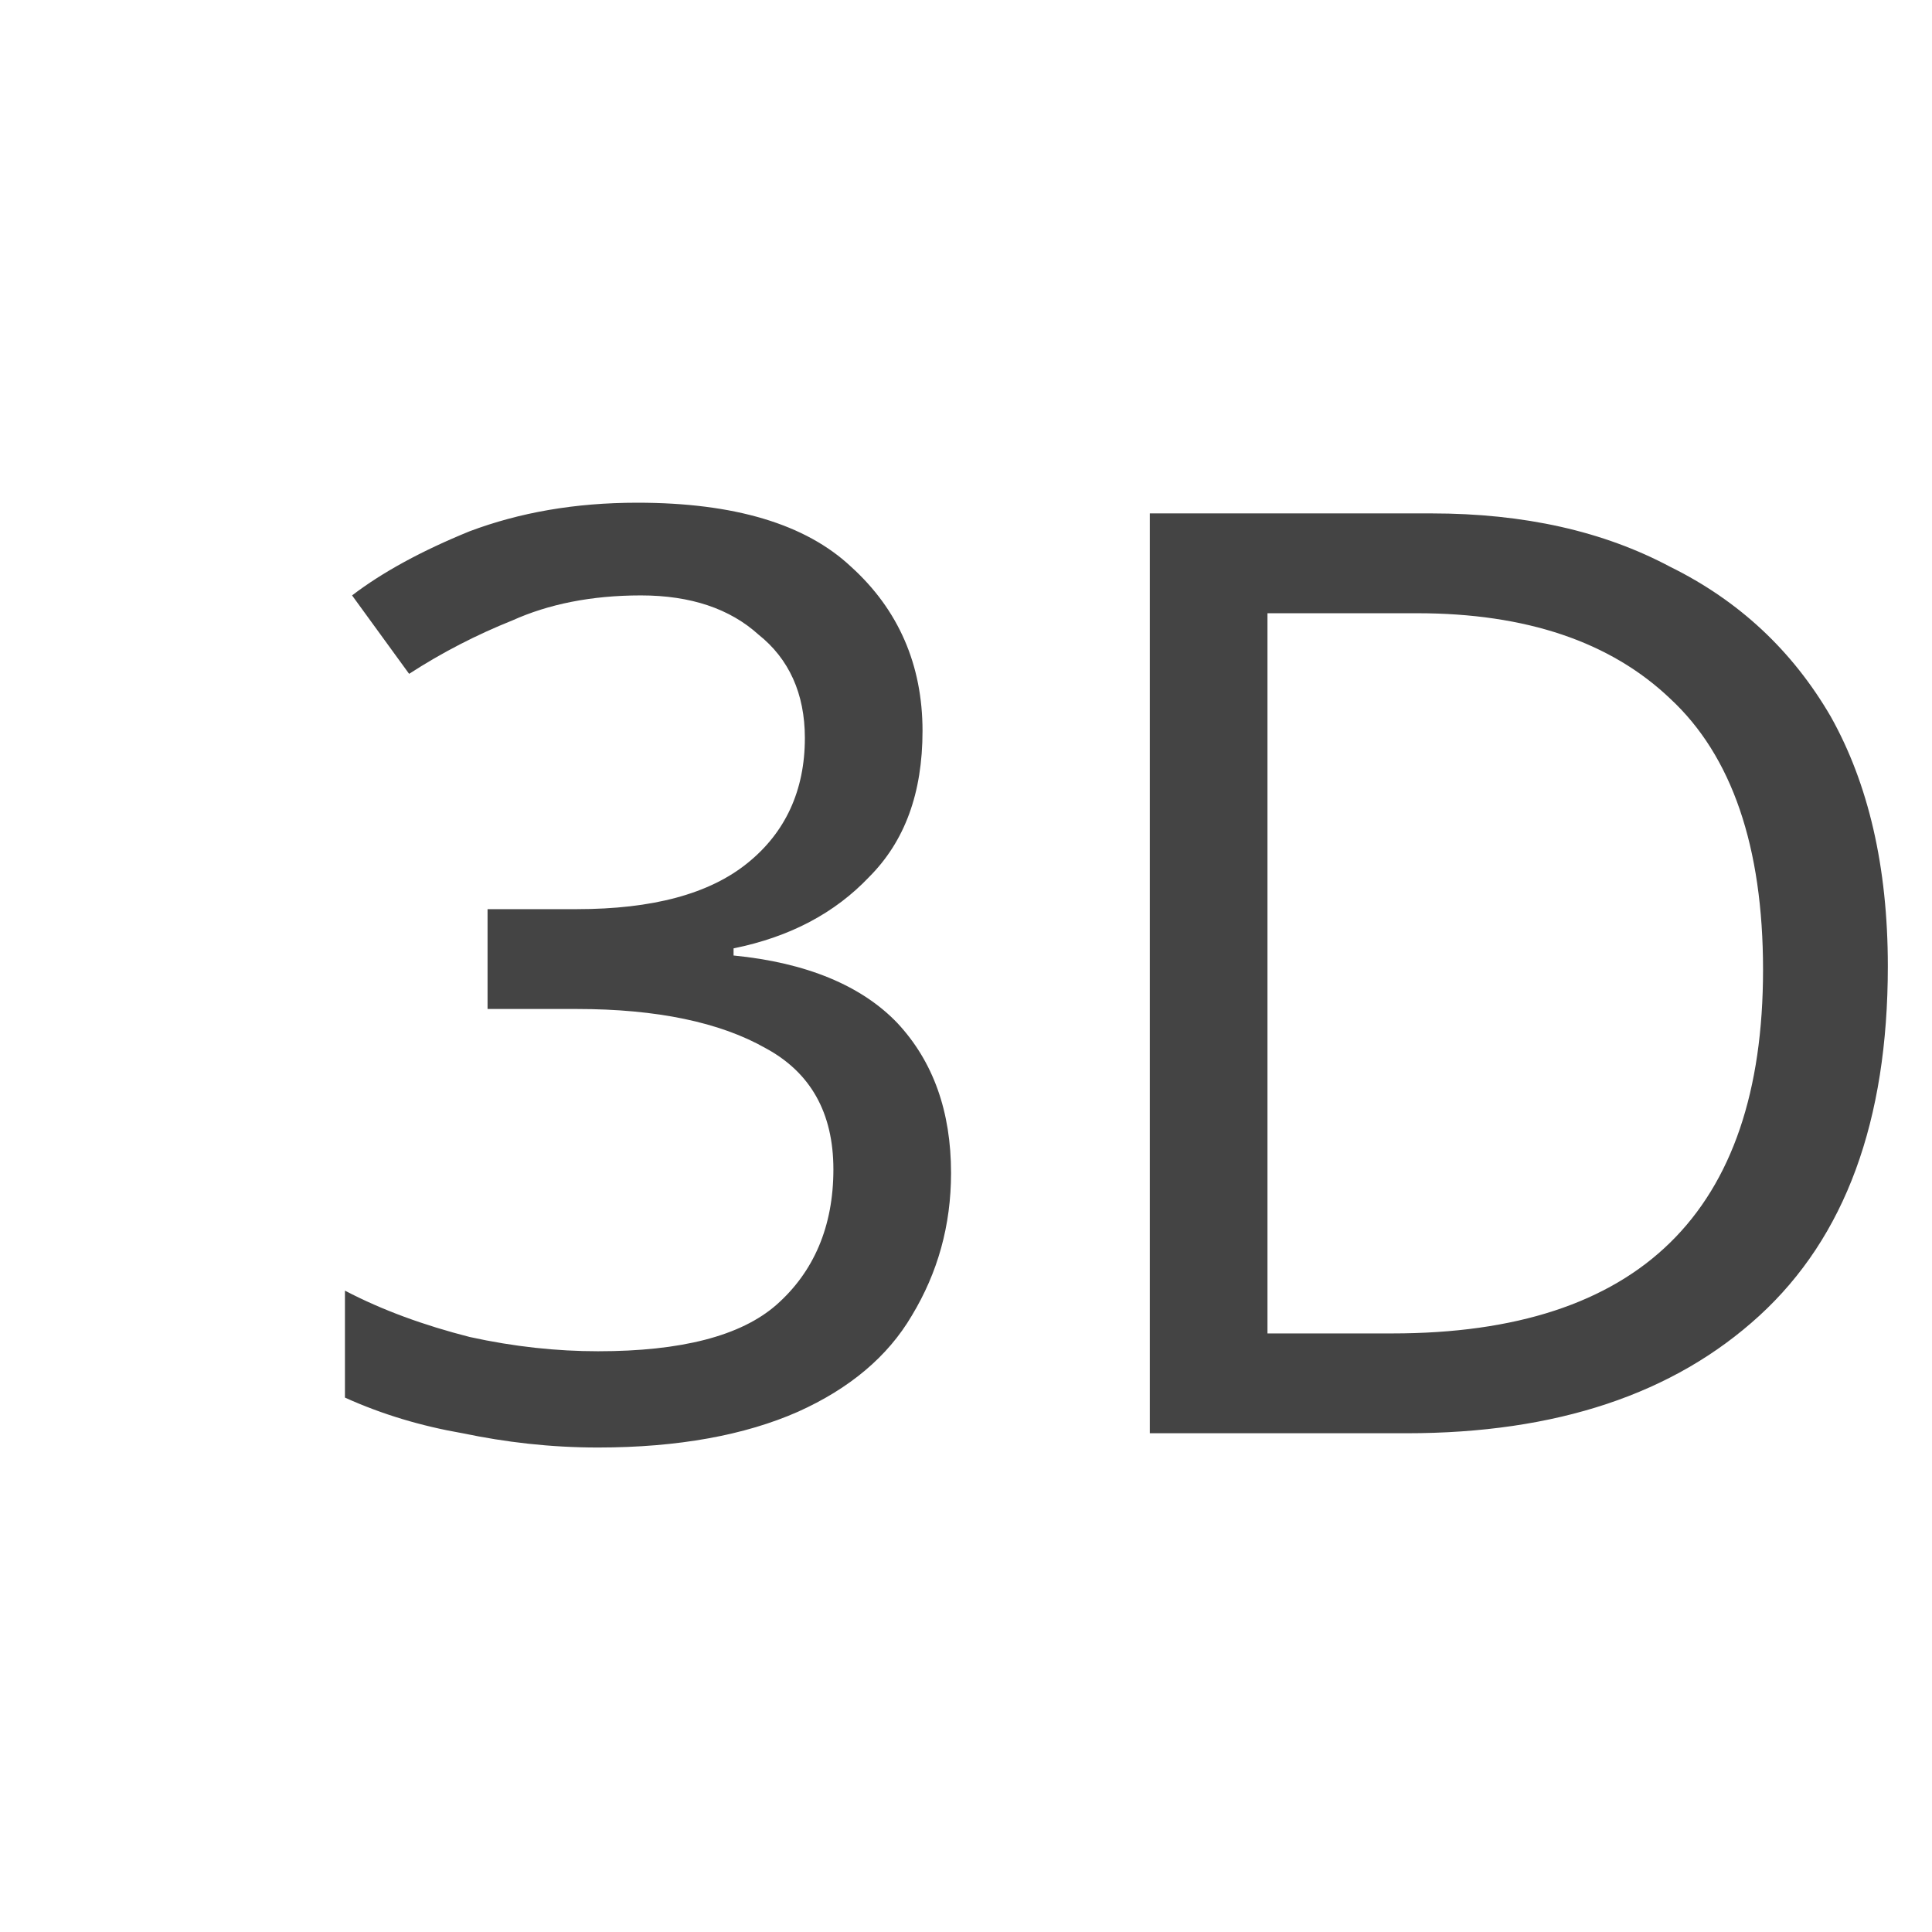
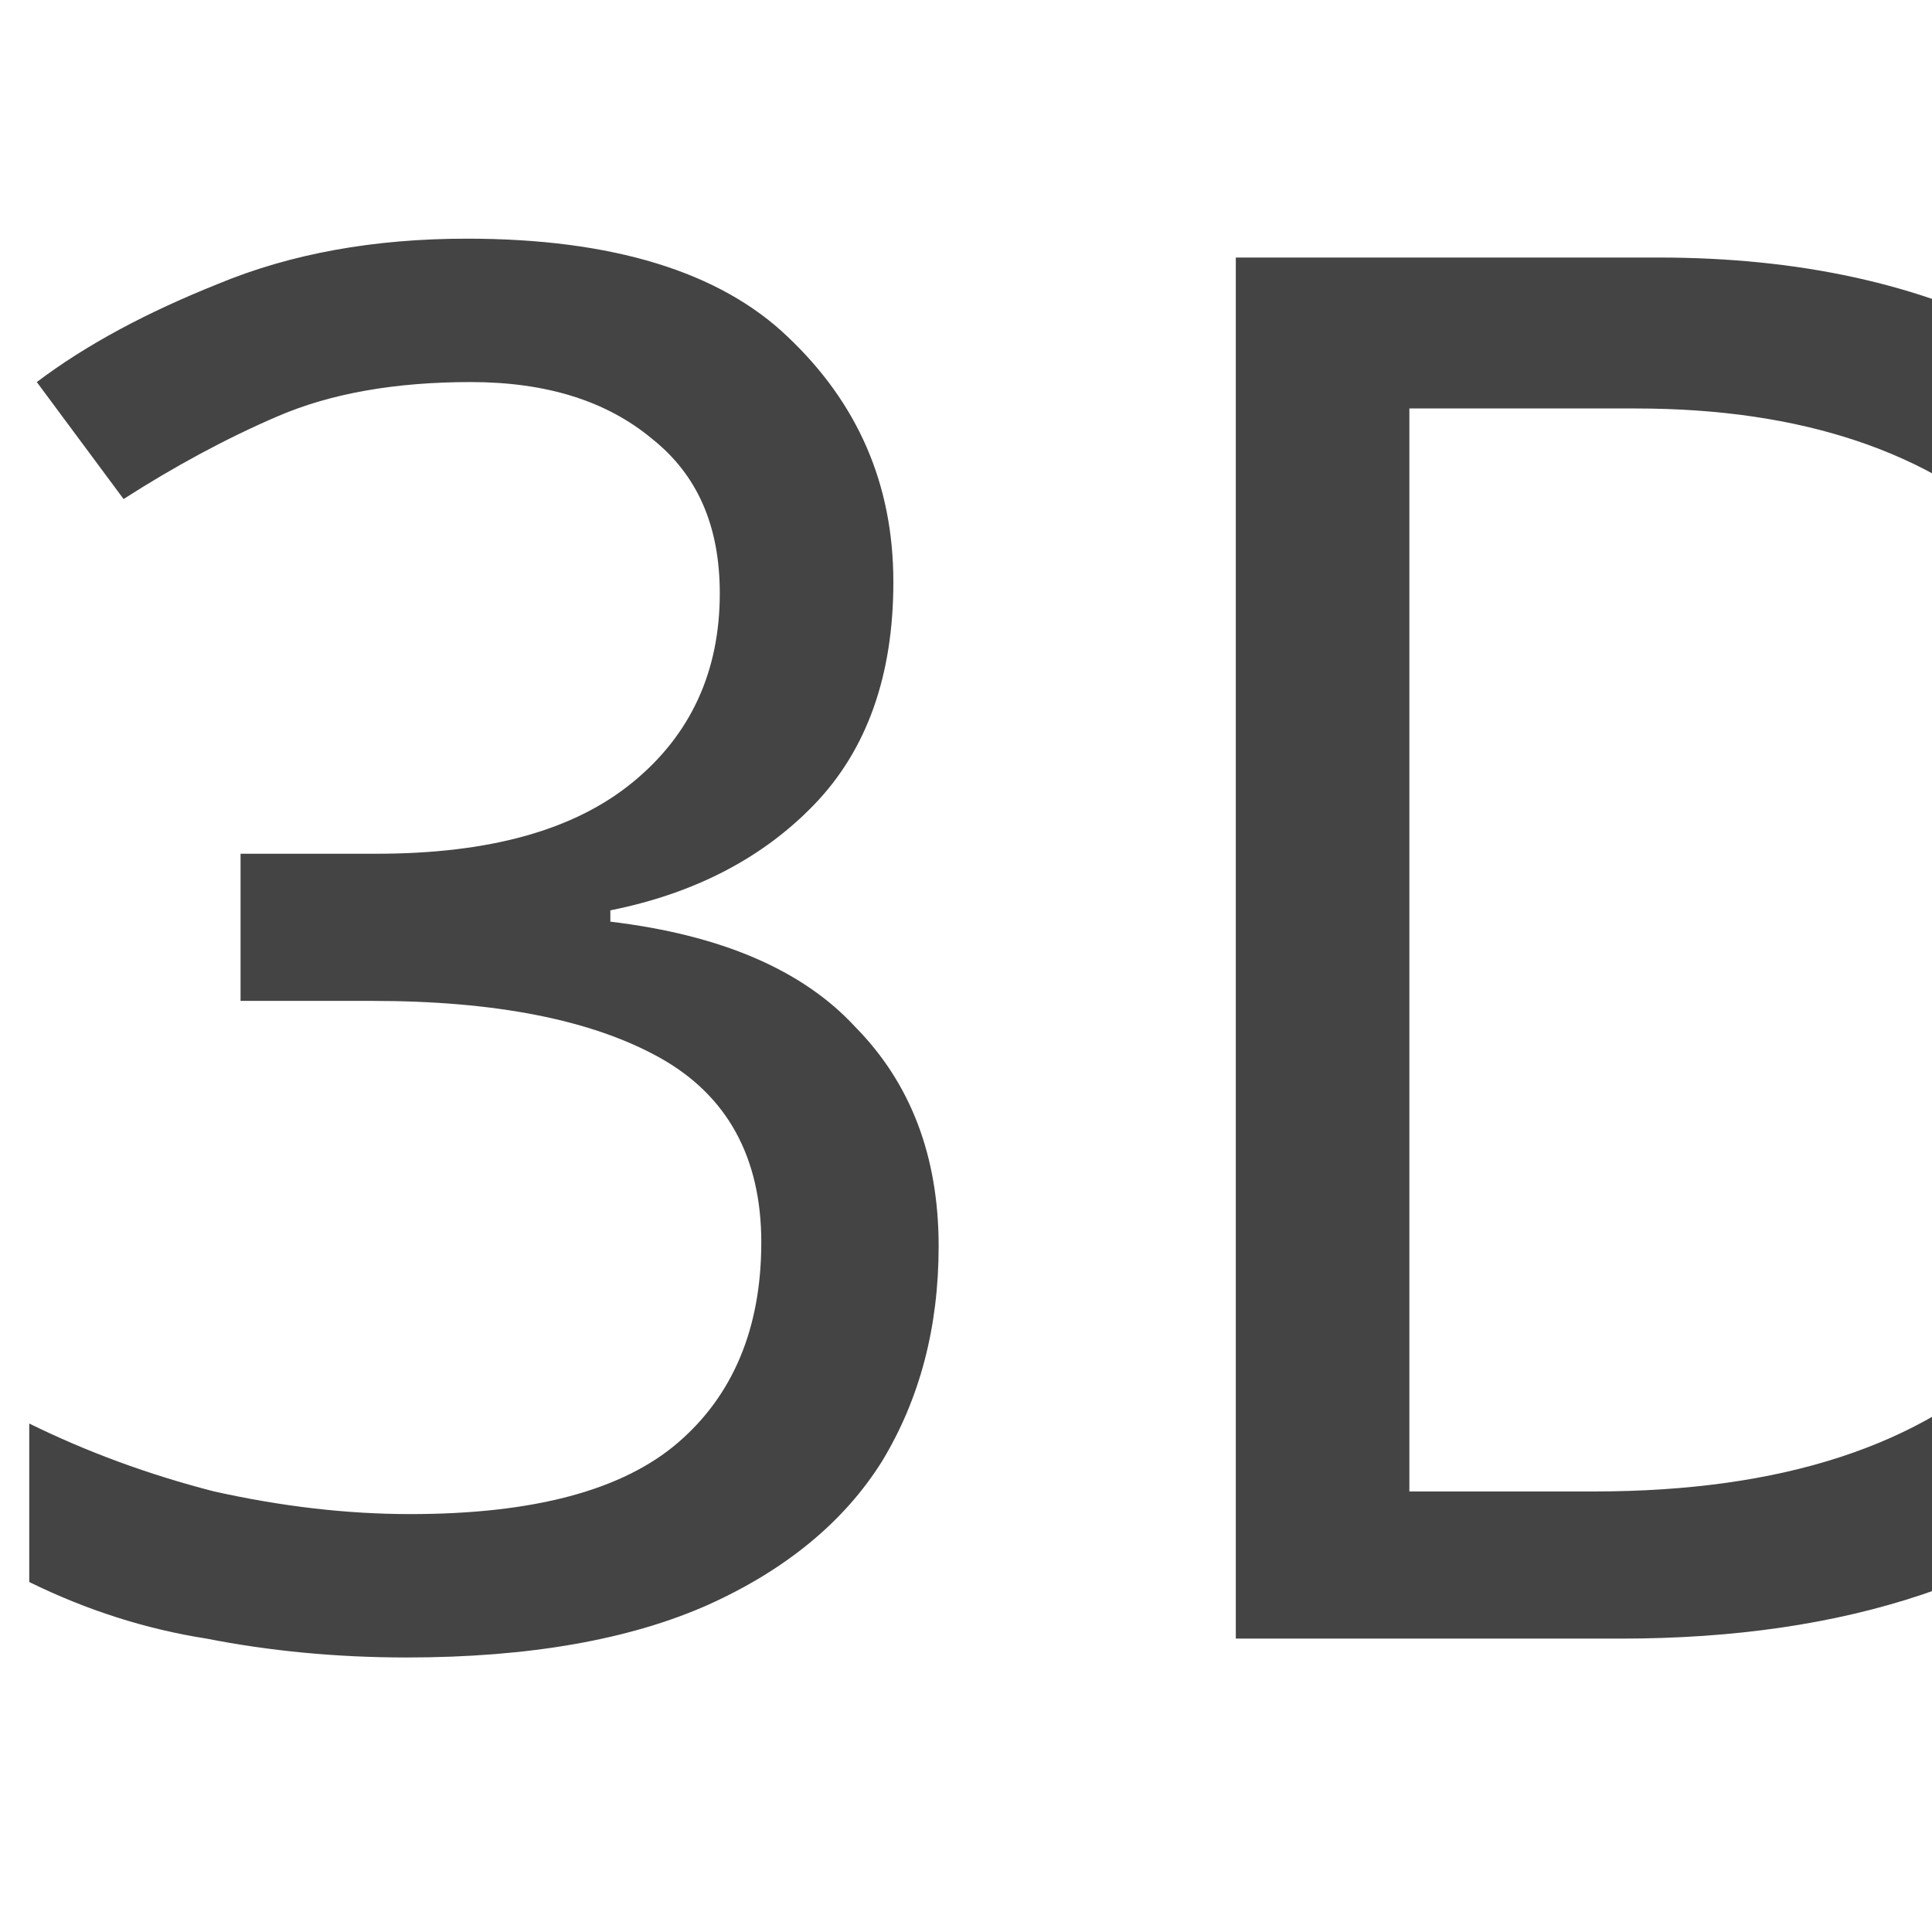
- <svg xmlns="http://www.w3.org/2000/svg" width="32" height="32" version="1.1" viewBox="0 0 8.467 8.467">
-   <text x="1.262" y="6.28" fill="#444" font-family="'Blogger Sans'" font-size="5.645px" stroke-width=".265" letter-spacing="0px" word-spacing="0px" style="line-height:1.1" xml:space="preserve">3D</text>
+ <svg xmlns="http://www.w3.org/2000/svg" width="32" height="32" version="1.1" viewBox="0 0 8 8">
+   <text x="-0.24" y="6.788" fill="#444" font-family="'Blogger Sans'" font-size="8px" letter-spacing="0px" stroke-width=".265" word-spacing="0px" style="line-height:1.1" xml:space="preserve">3D</text>
</svg>
